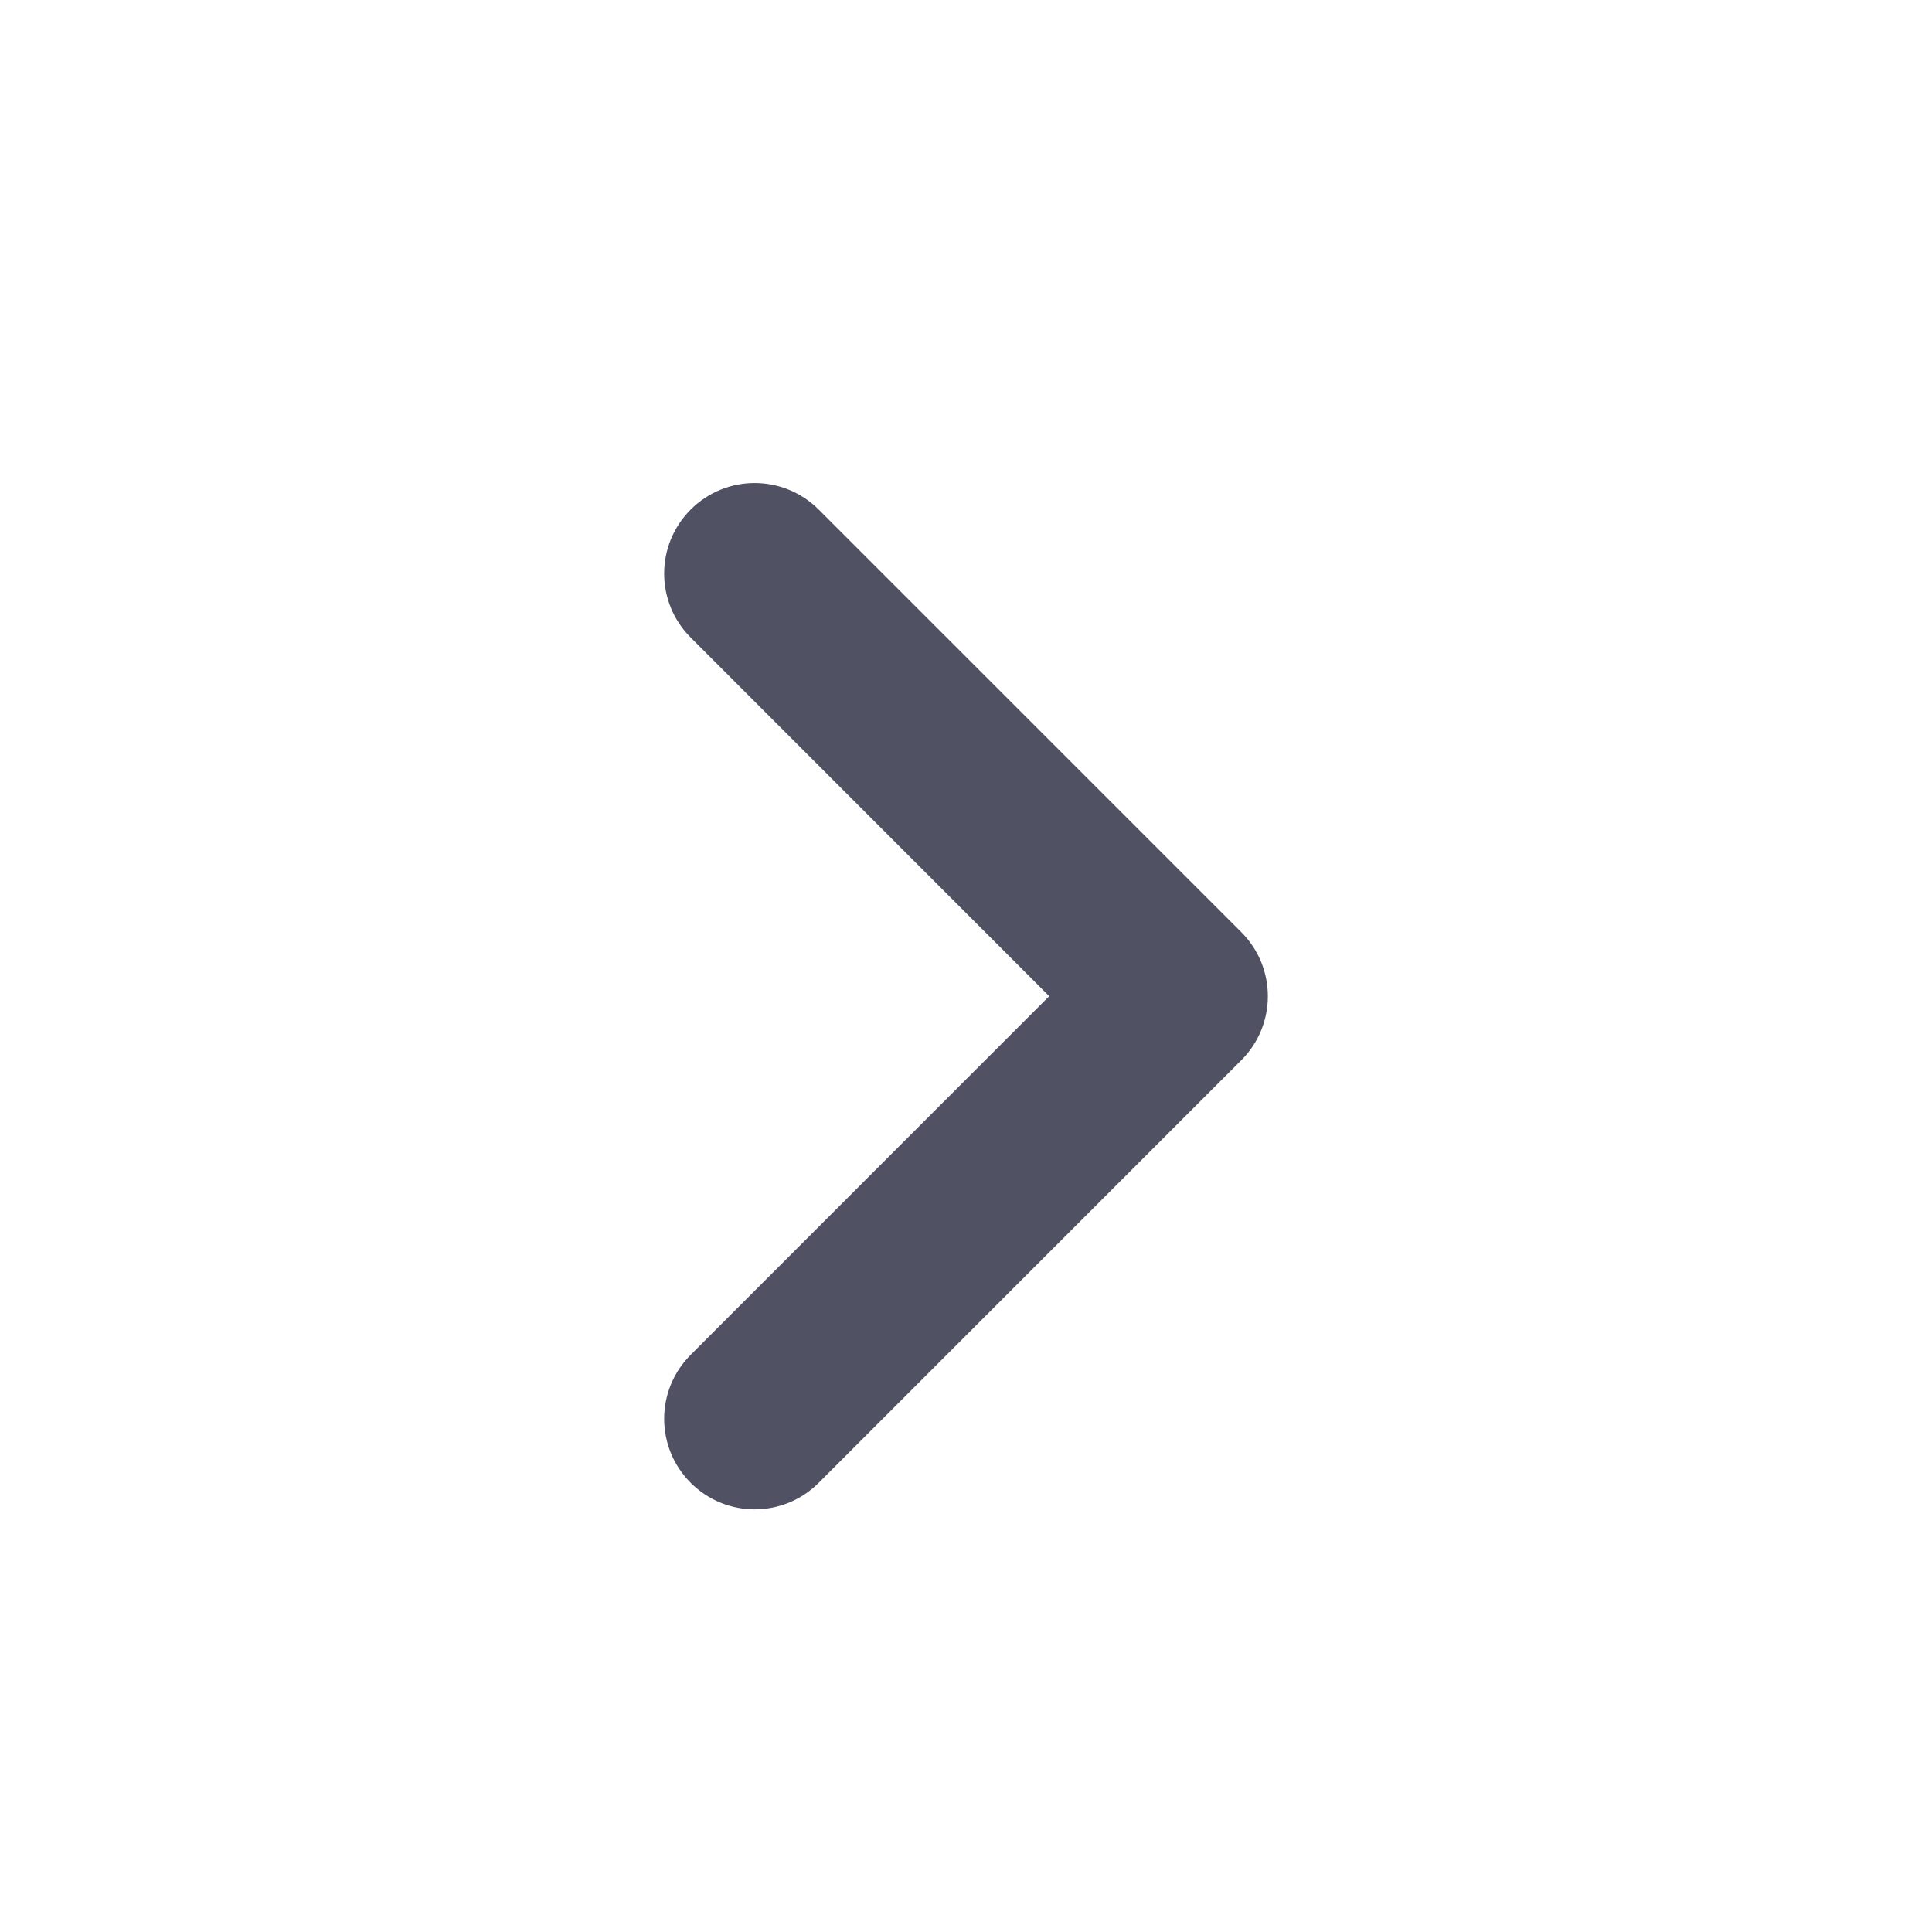
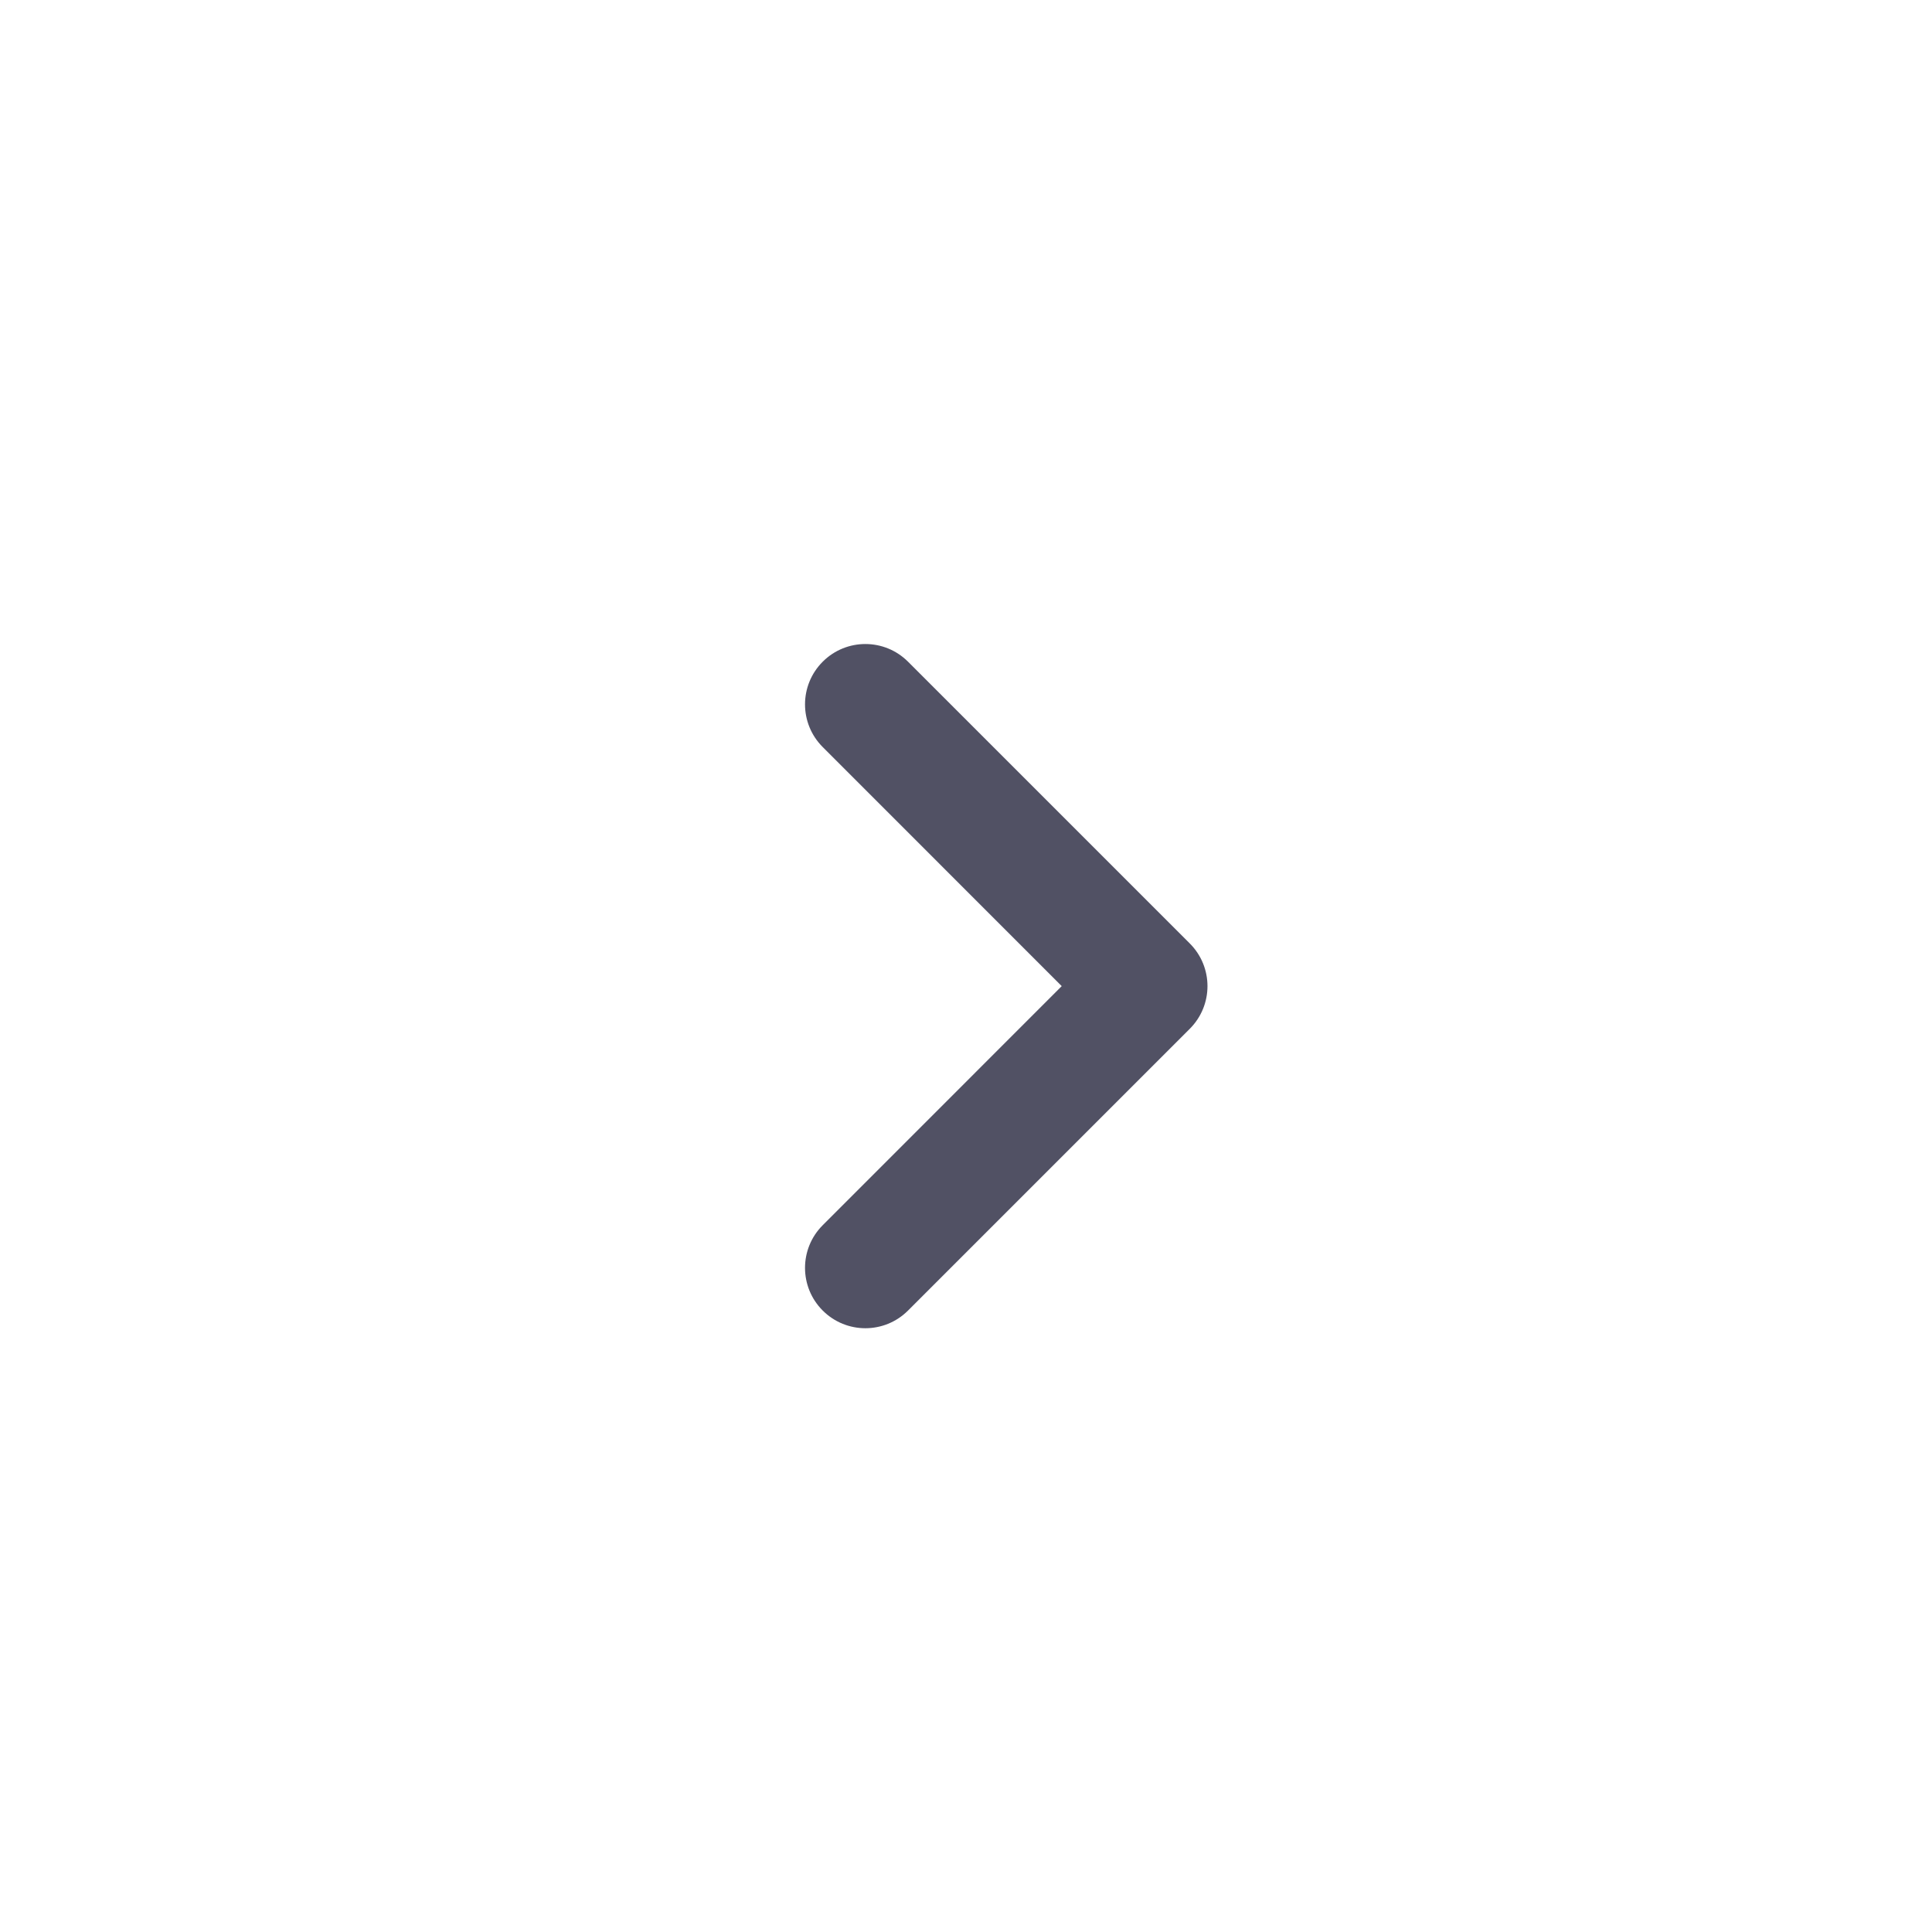
- <svg xmlns="http://www.w3.org/2000/svg" width="16" height="16" viewBox="0 0 16 16" fill="none">
-   <path fill-rule="evenodd" clip-rule="evenodd" d="M5.72 12.28C5.427 11.987 5.427 11.513 5.72 11.22L8.689 8.25L5.72 5.28C5.427 4.987 5.427 4.513 5.72 4.22C6.013 3.927 6.487 3.927 6.78 4.22L10.28 7.72C10.573 8.013 10.573 8.487 10.28 8.78L6.78 12.28C6.487 12.573 6.013 12.573 5.72 12.28Z" fill="#515164" />
+ <svg xmlns="http://www.w3.org/2000/svg" width="24" height="24" viewBox="0 0 24 24" fill="none">
+   <path fill-rule="evenodd" clip-rule="evenodd" d="M10.22 16.28C9.927 15.987 9.927 15.513 10.22 15.22L13.189 12.25L10.22 9.28C9.927 8.987 9.927 8.513 10.22 8.22C10.513 7.927 10.987 7.927 11.28 8.22L14.78 11.72C15.073 12.013 15.073 12.487 14.78 12.78L11.28 16.28C10.987 16.573 10.513 16.573 10.22 16.28Z" fill="#515164" />
</svg>
